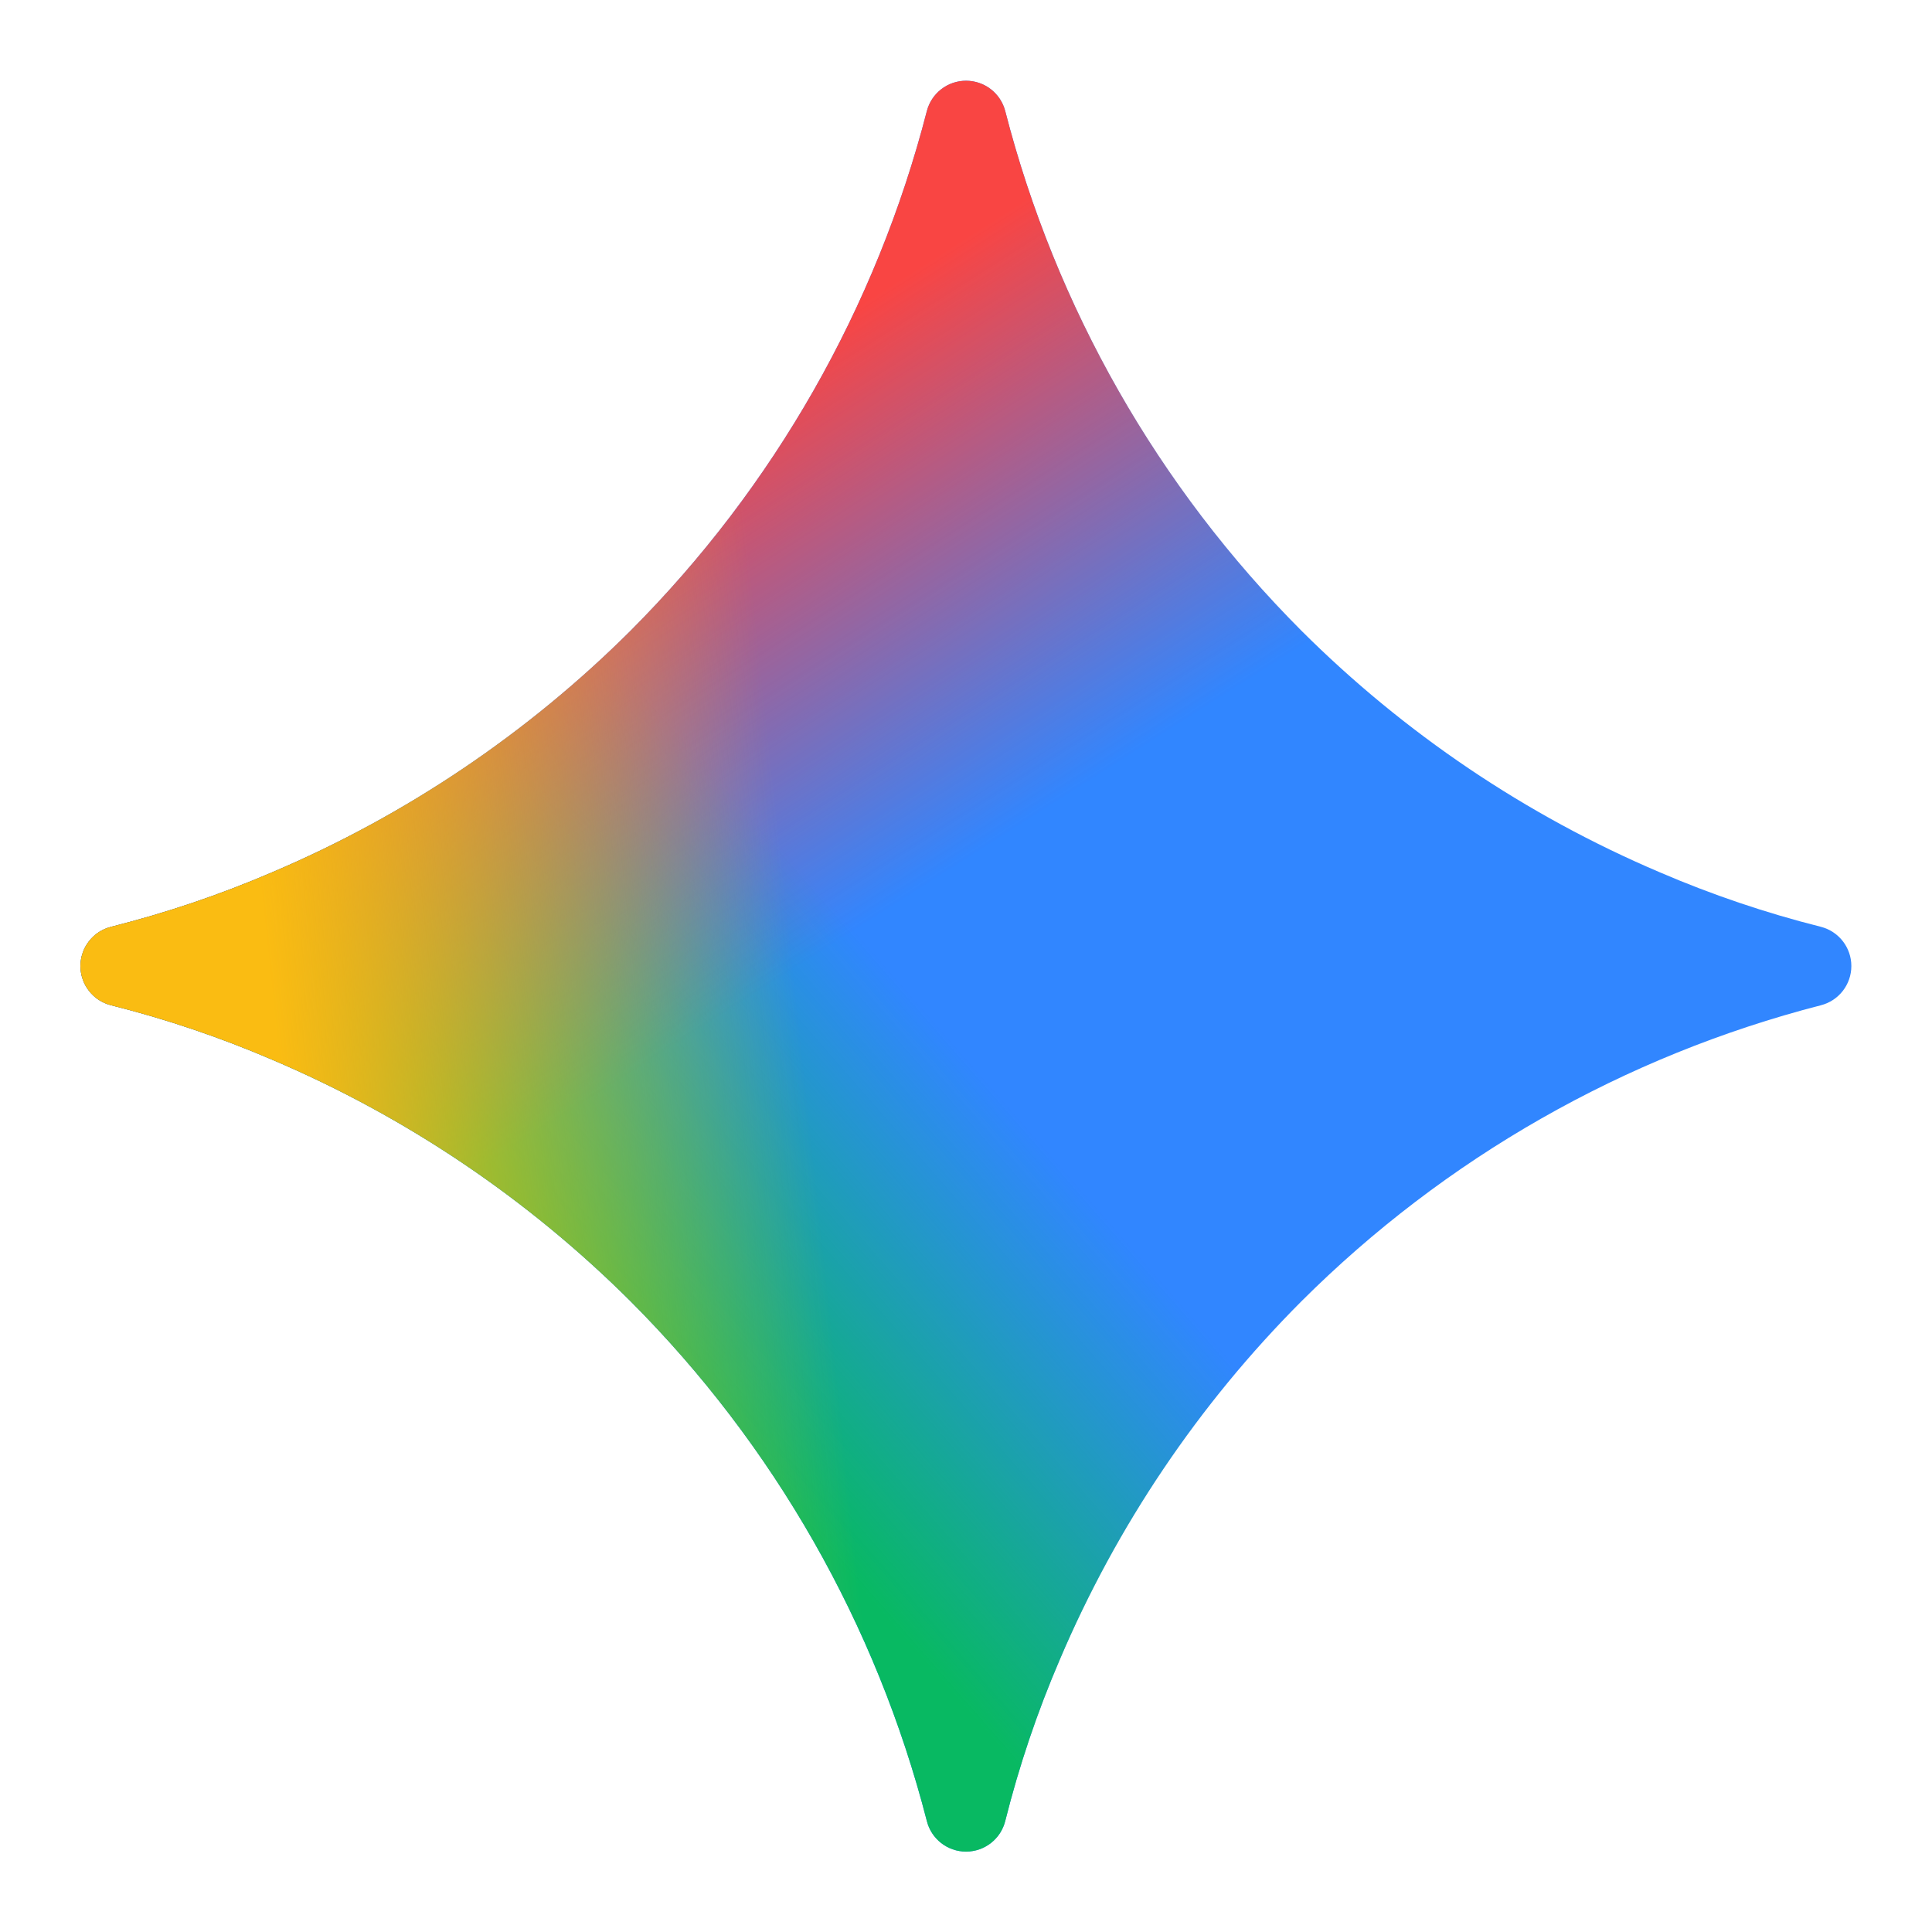
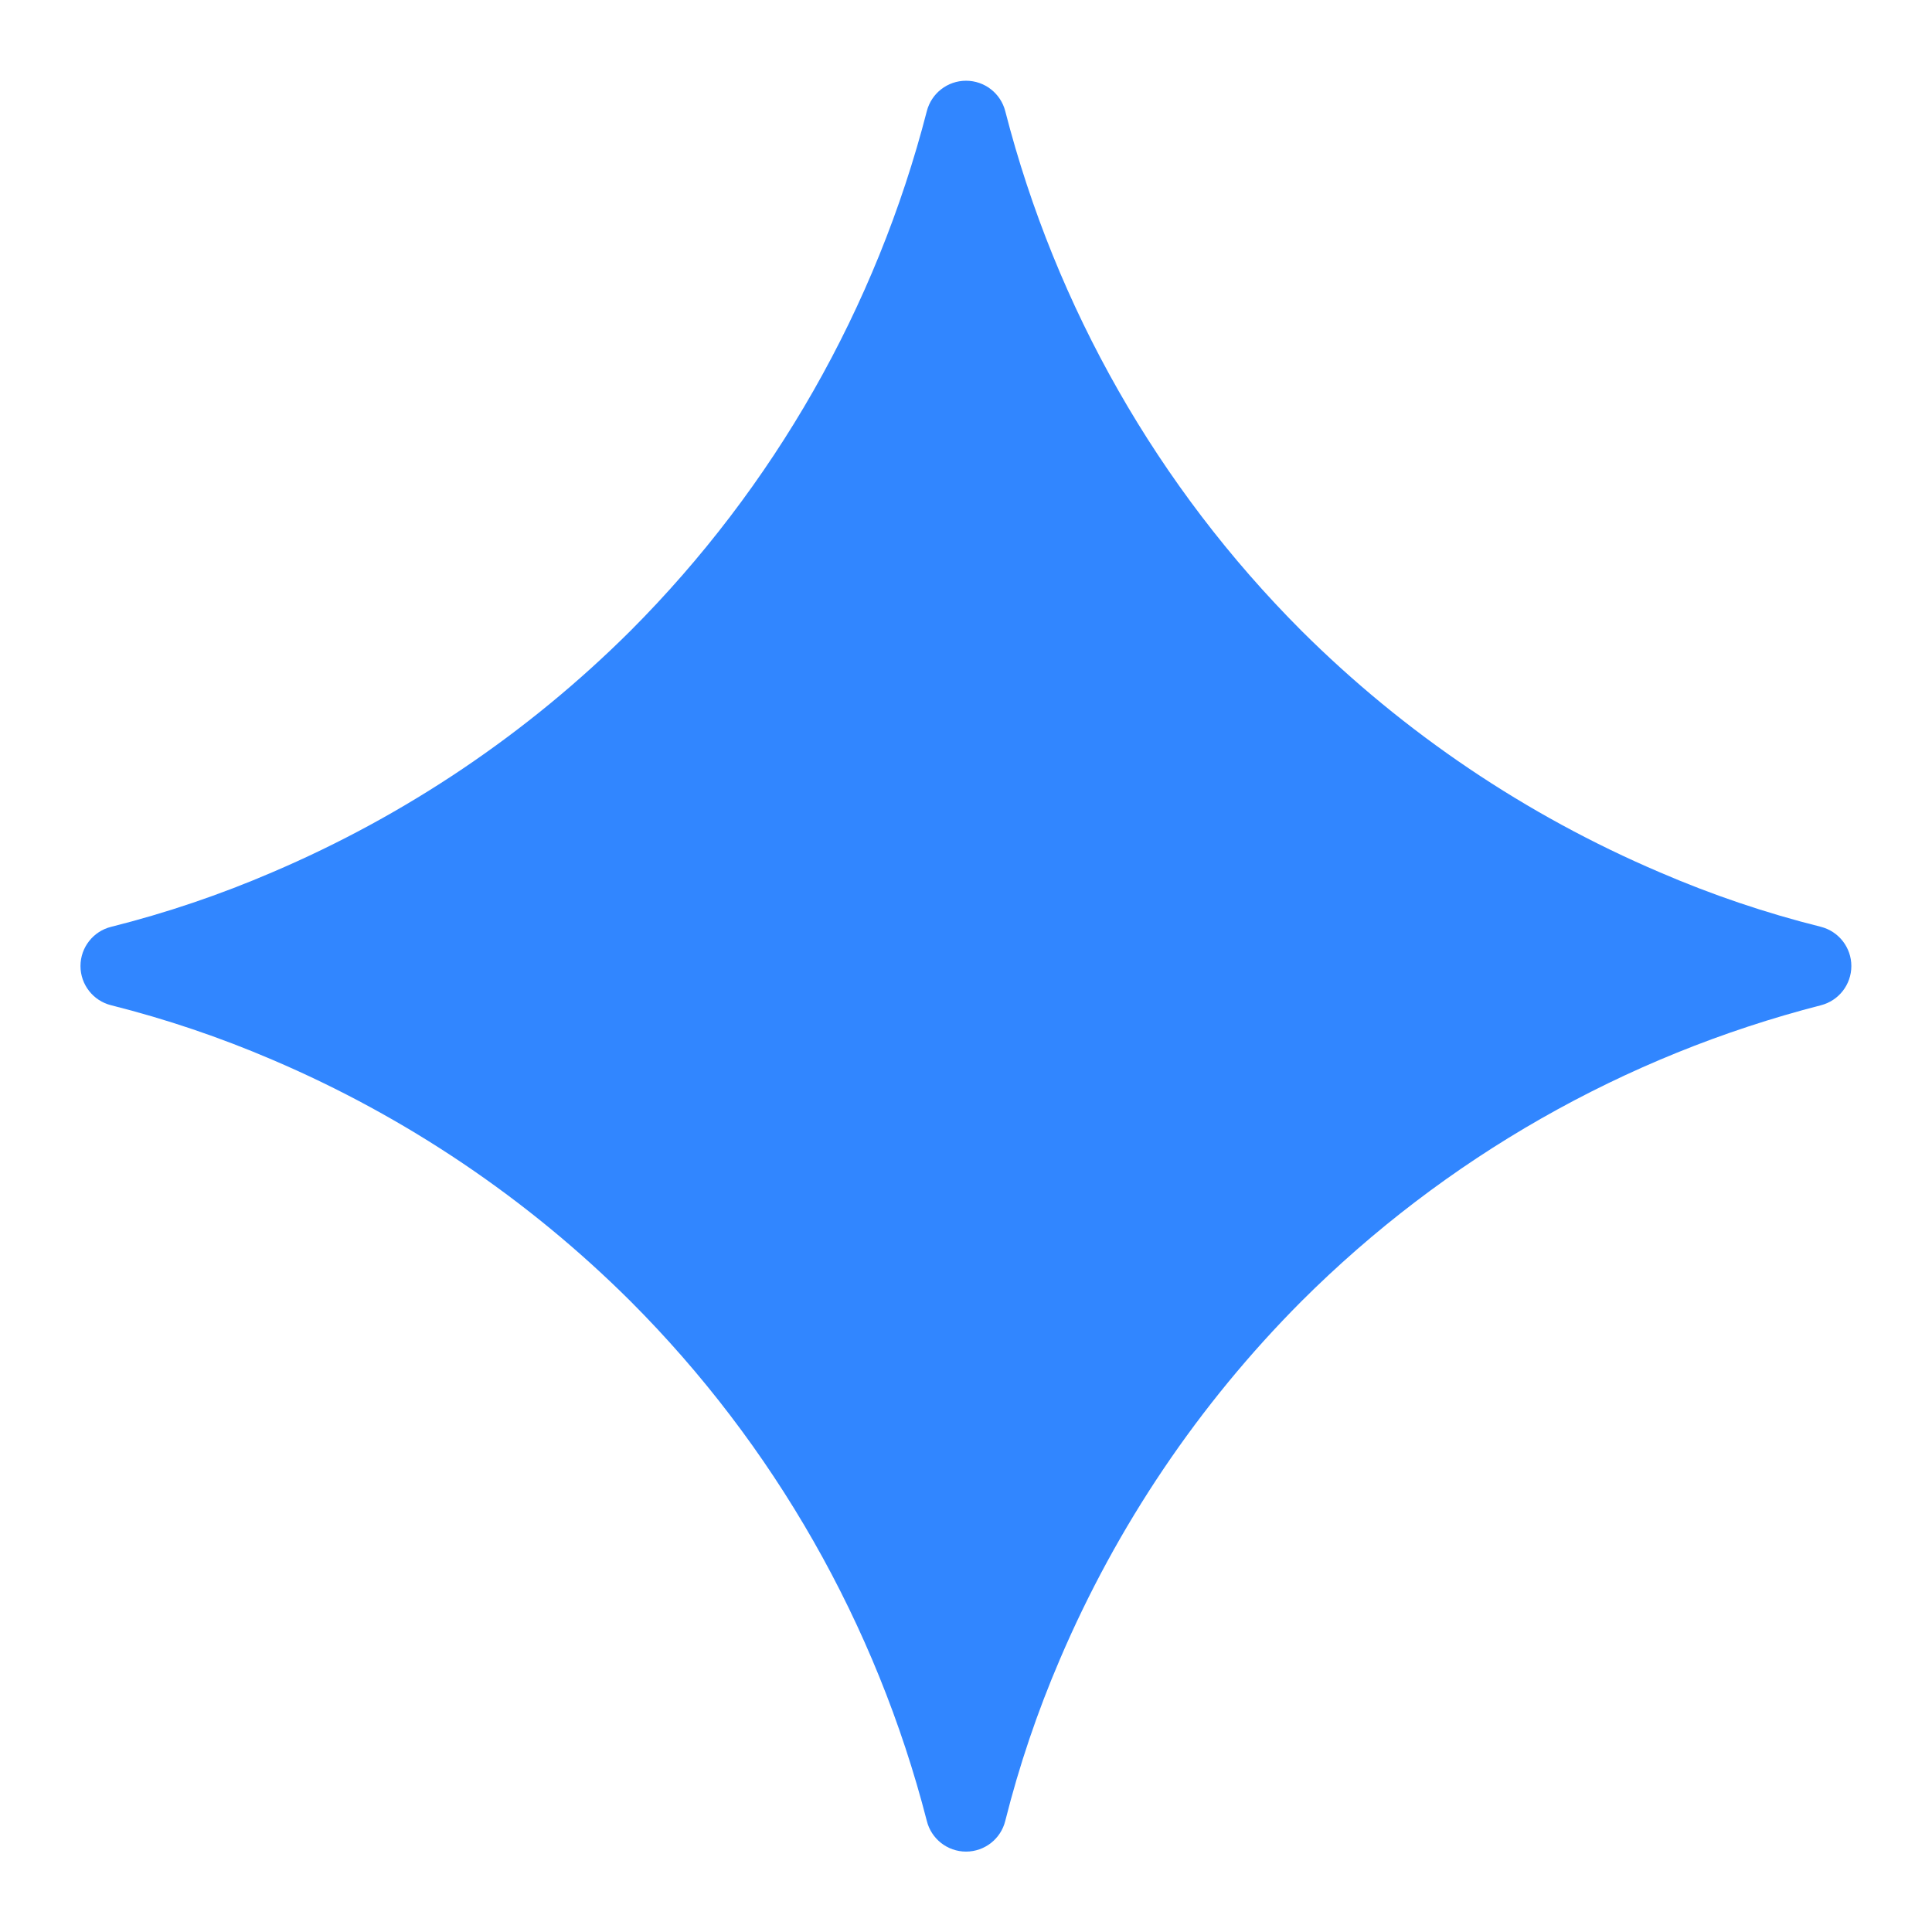
- <svg xmlns="http://www.w3.org/2000/svg" height="1em" style="flex:none;line-height:1" viewBox="0 0 24 24" width="1em">
-   <path d="M20.616 10.835a14.147 14.147 0 01-4.45-3.001 14.111 14.111 0 01-3.678-6.452.503.503 0 00-.975 0 14.134 14.134 0 01-3.679 6.452 14.155 14.155 0 01-4.45 3.001c-.65.28-1.318.505-2.002.678a.502.502 0 000 .975c.684.172 1.35.397 2.002.677a14.147 14.147 0 014.45 3.001 14.112 14.112 0 013.679 6.453.502.502 0 00.975 0c.172-.685.397-1.351.677-2.003a14.145 14.145 0 013.001-4.45 14.113 14.113 0 016.453-3.678.503.503 0 000-.975 13.245 13.245 0 01-2.003-.678z" fill="#3186FF" />
-   <path d="M20.616 10.835a14.147 14.147 0 01-4.45-3.001 14.111 14.111 0 01-3.678-6.452.503.503 0 00-.975 0 14.134 14.134 0 01-3.679 6.452 14.155 14.155 0 01-4.45 3.001c-.65.28-1.318.505-2.002.678a.502.502 0 000 .975c.684.172 1.35.397 2.002.677a14.147 14.147 0 014.45 3.001 14.112 14.112 0 013.679 6.453.502.502 0 00.975 0c.172-.685.397-1.351.677-2.003a14.145 14.145 0 013.001-4.45 14.113 14.113 0 016.453-3.678.503.503 0 000-.975 13.245 13.245 0 01-2.003-.678z" fill="url(#lobe-icons-gemini-0-_R_0_)" />
-   <path d="M20.616 10.835a14.147 14.147 0 01-4.45-3.001 14.111 14.111 0 01-3.678-6.452.503.503 0 00-.975 0 14.134 14.134 0 01-3.679 6.452 14.155 14.155 0 01-4.45 3.001c-.65.28-1.318.505-2.002.678a.502.502 0 000 .975c.684.172 1.35.397 2.002.677a14.147 14.147 0 014.45 3.001 14.112 14.112 0 013.679 6.453.502.502 0 00.975 0c.172-.685.397-1.351.677-2.003a14.145 14.145 0 013.001-4.45 14.113 14.113 0 016.453-3.678.503.503 0 000-.975 13.245 13.245 0 01-2.003-.678z" fill="url(#lobe-icons-gemini-1-_R_0_)" />
-   <path d="M20.616 10.835a14.147 14.147 0 01-4.45-3.001 14.111 14.111 0 01-3.678-6.452.503.503 0 00-.975 0 14.134 14.134 0 01-3.679 6.452 14.155 14.155 0 01-4.45 3.001c-.65.28-1.318.505-2.002.678a.502.502 0 000 .975c.684.172 1.35.397 2.002.677a14.147 14.147 0 014.45 3.001 14.112 14.112 0 013.679 6.453.502.502 0 00.975 0c.172-.685.397-1.351.677-2.003a14.145 14.145 0 013.001-4.45 14.113 14.113 0 016.453-3.678.503.503 0 000-.975 13.245 13.245 0 01-2.003-.678z" fill="url(#lobe-icons-gemini-2-_R_0_)" />
-   <defs>
-     <linearGradient gradientUnits="userSpaceOnUse" id="lobe-icons-gemini-0-_R_0_" x1="7" x2="11" y1="15.5" y2="12">
-       <stop stop-color="#08B962" />
-       <stop offset="1" stop-color="#08B962" stop-opacity="0" />
-     </linearGradient>
-     <linearGradient gradientUnits="userSpaceOnUse" id="lobe-icons-gemini-1-_R_0_" x1="8" x2="11.5" y1="5.5" y2="11">
-       <stop stop-color="#F94543" />
-       <stop offset="1" stop-color="#F94543" stop-opacity="0" />
-     </linearGradient>
-     <linearGradient gradientUnits="userSpaceOnUse" id="lobe-icons-gemini-2-_R_0_" x1="3.5" x2="17.5" y1="13.5" y2="12">
-       <stop stop-color="#FABC12" />
-       <stop offset=".46" stop-color="#FABC12" stop-opacity="0" />
-     </linearGradient>
-   </defs>
+ <svg xmlns="http://www.w3.org/2000/svg" viewBox="0 0 24 24">
+   <path fill="#3186ff" d="M20.616 10.835a14.2 14.2 0 0 1-4.45-3.001 14.1 14.1 0 0 1-3.678-6.452.503.503 0 0 0-.975 0 14.13 14.13 0 0 1-3.679 6.452 14.2 14.2 0 0 1-4.45 3.001q-.976.42-2.002.678a.502.502 0 0 0 0 .975q1.025.258 2.002.677a14.2 14.2 0 0 1 4.45 3.001 14.1 14.1 0 0 1 3.679 6.453.502.502 0 0 0 .975 0q.258-1.026.677-2.003a14.2 14.2 0 0 1 3.001-4.45 14.1 14.1 0 0 1 6.453-3.678.503.503 0 0 0 0-.975 13 13 0 0 1-2.003-.678" />
</svg>
